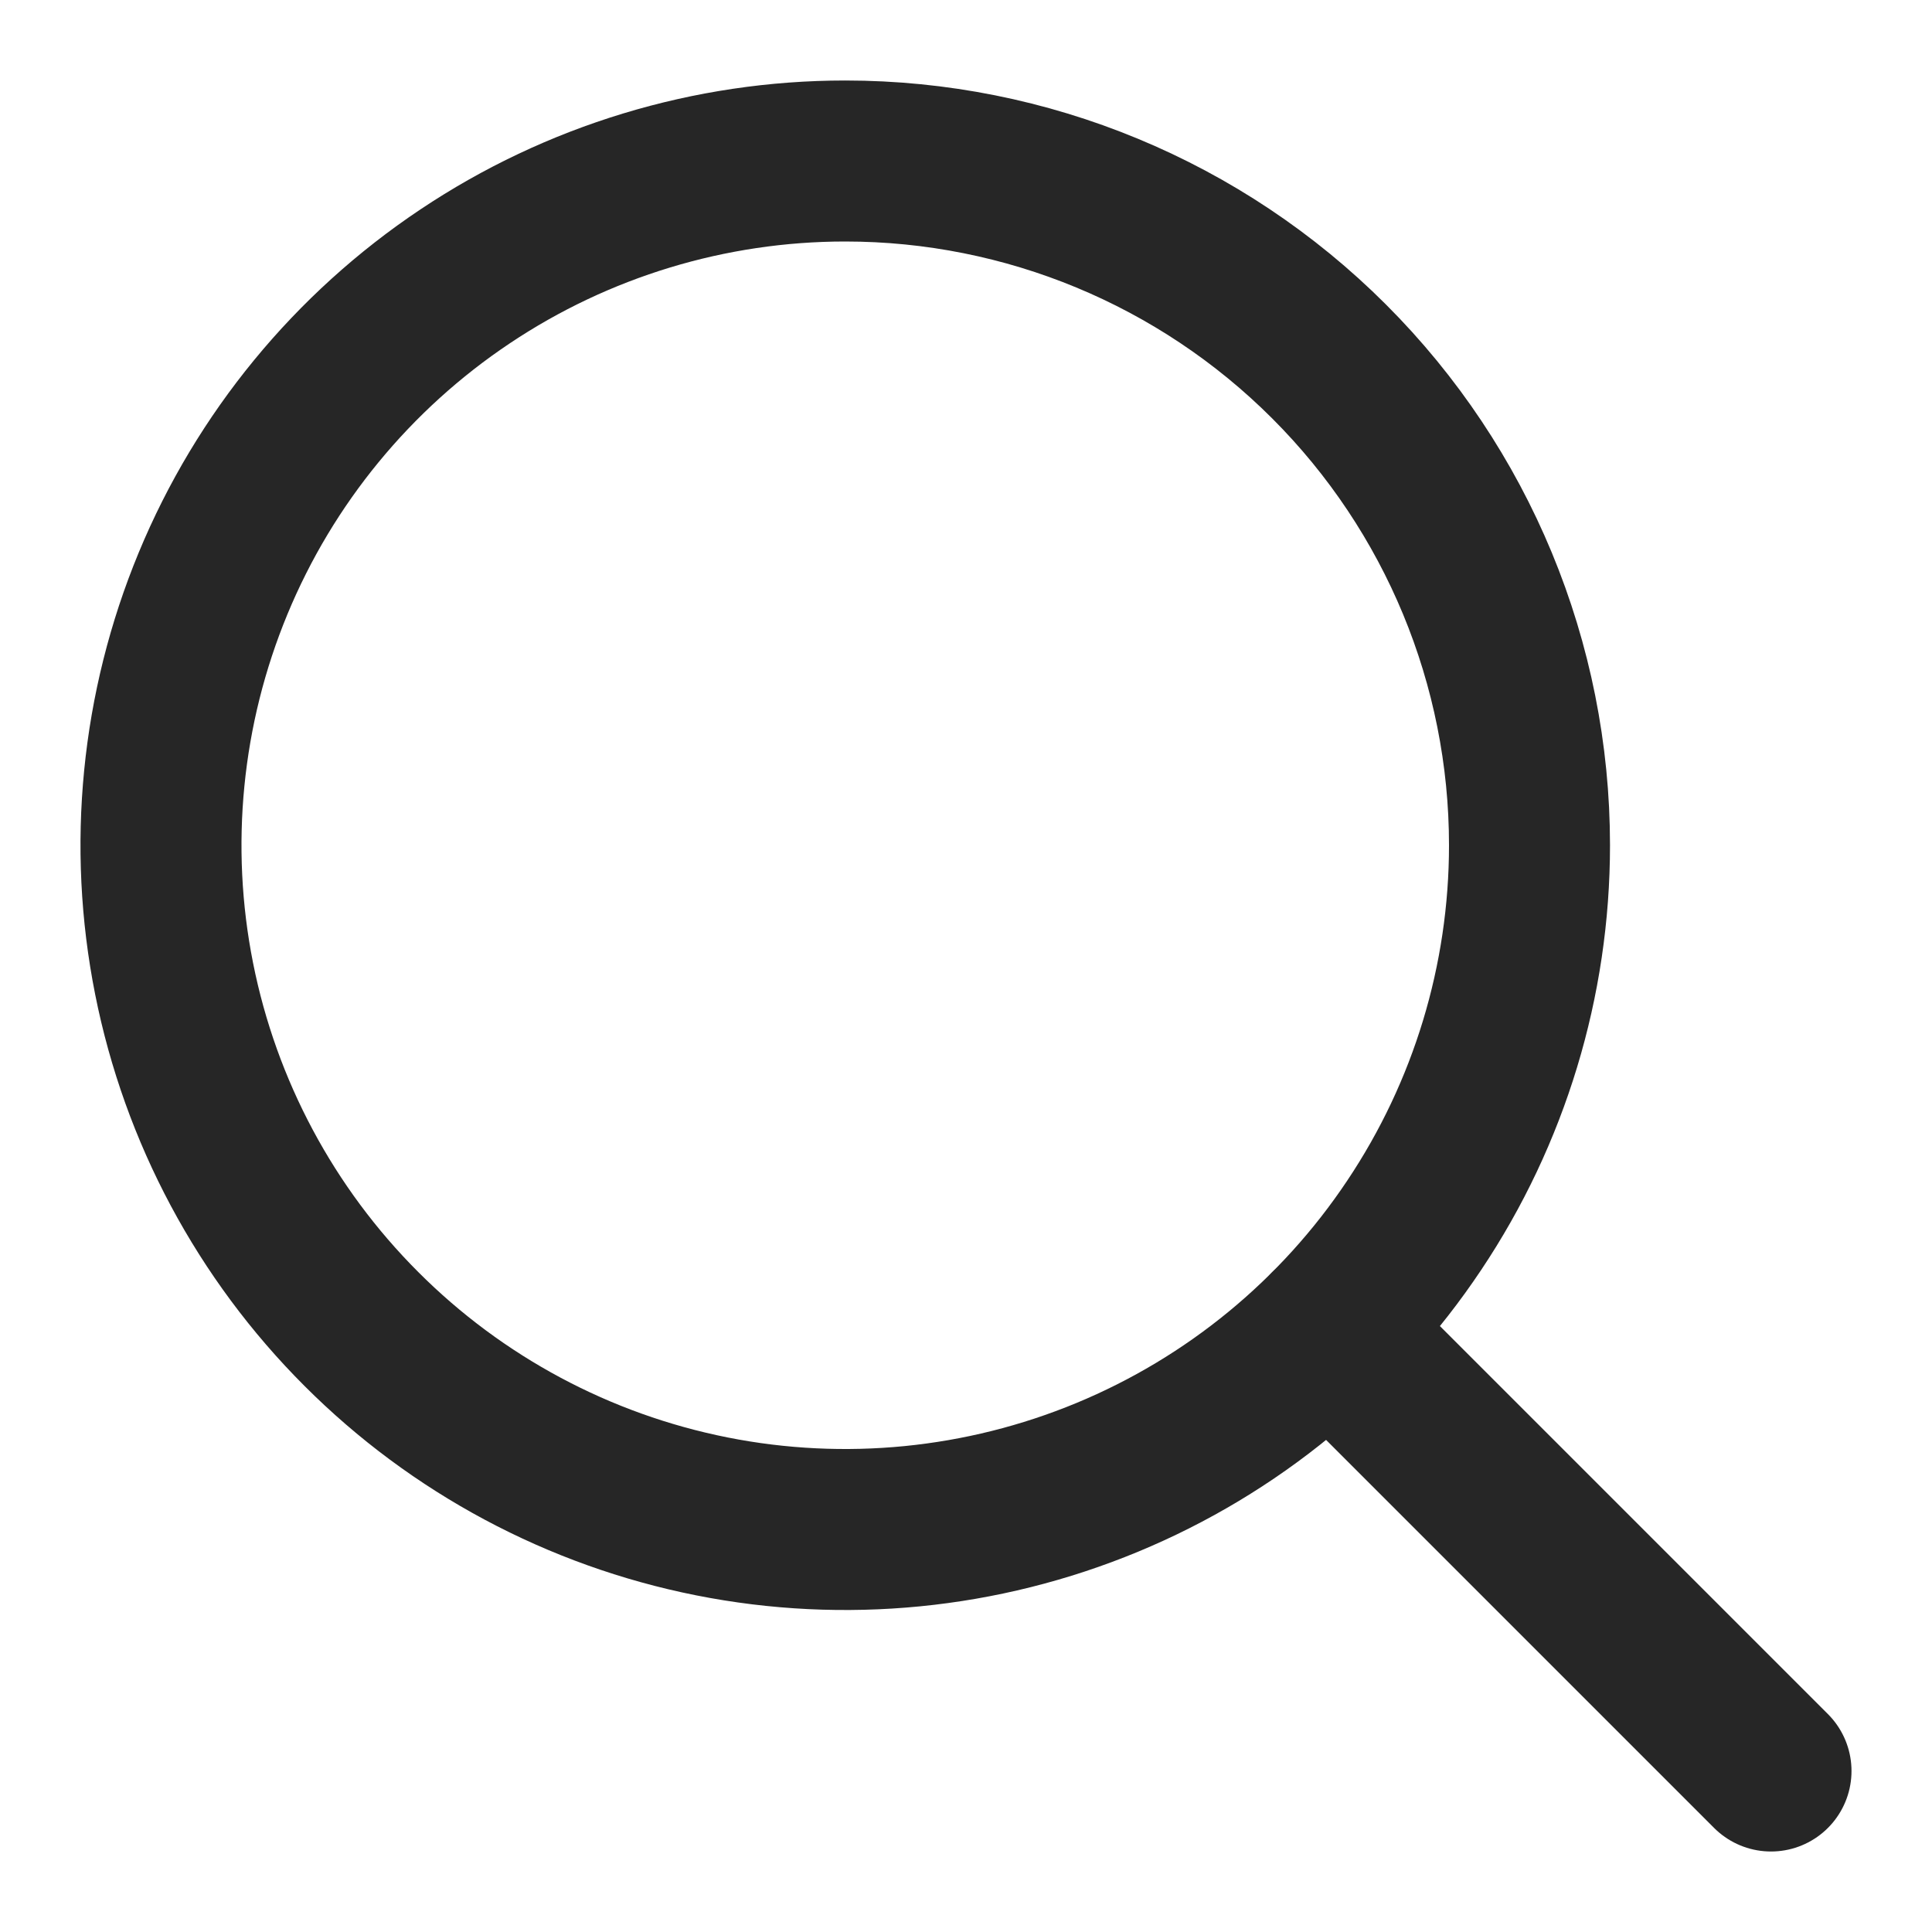
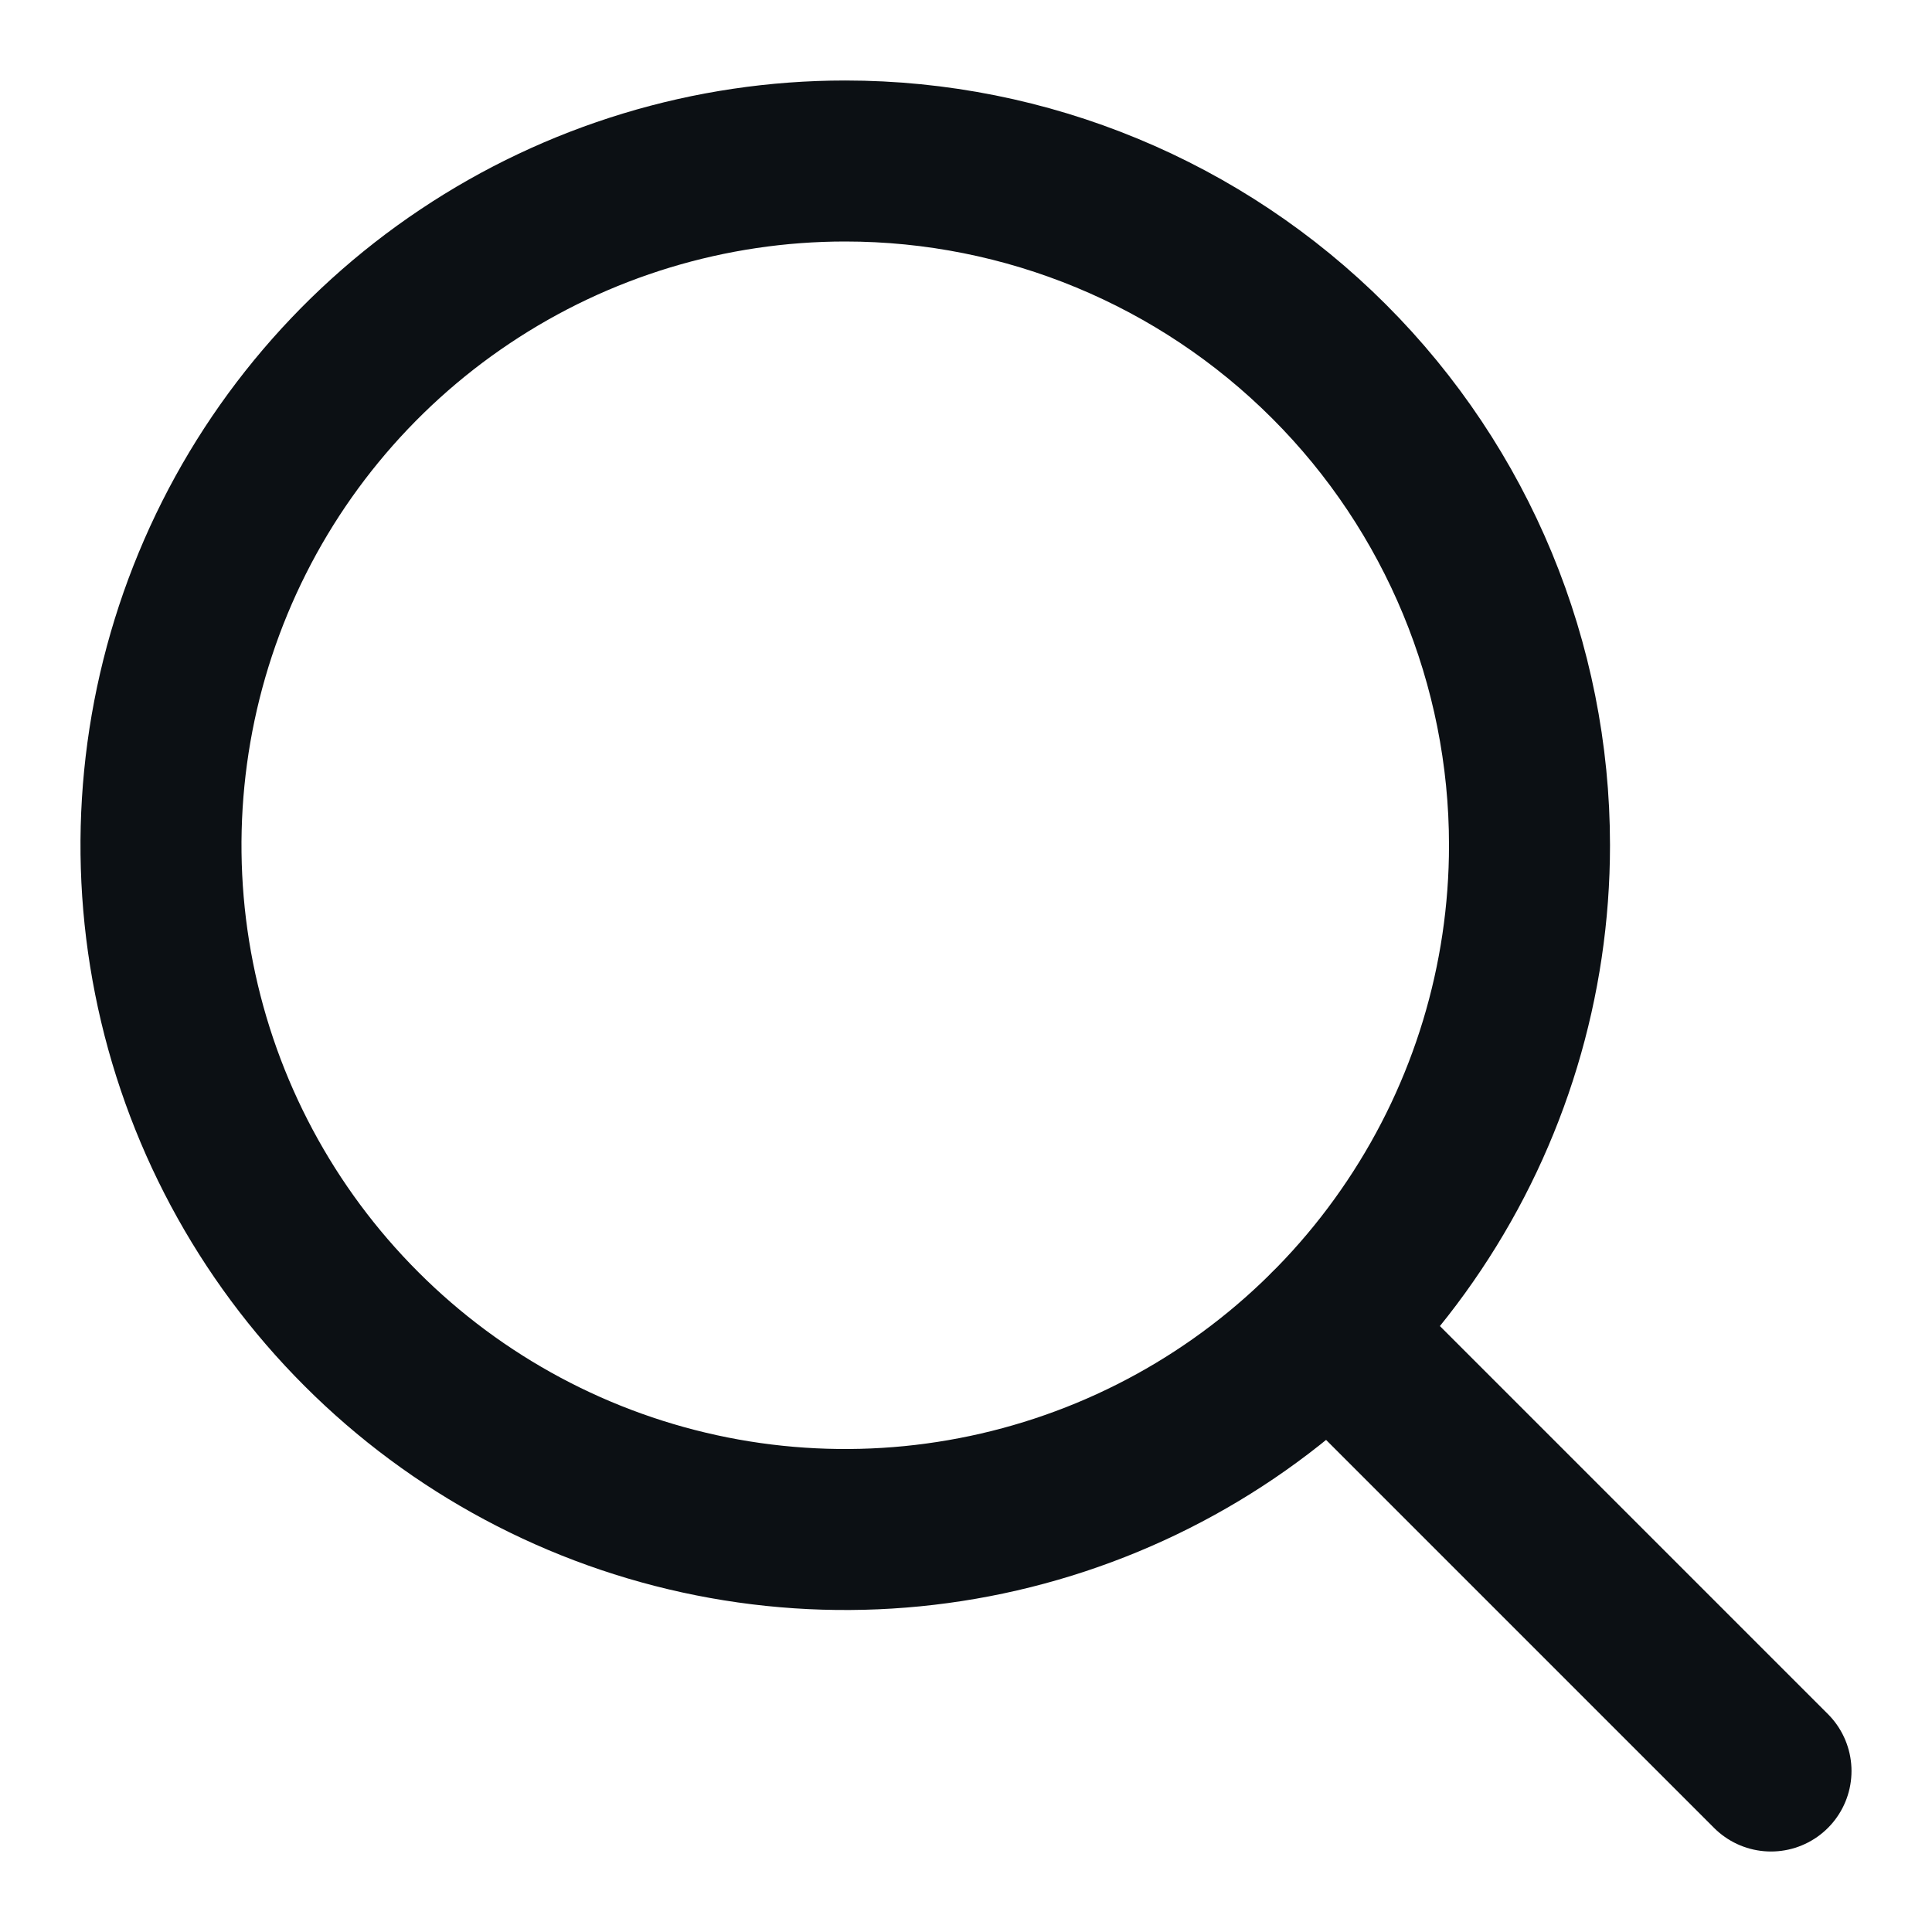
<svg xmlns="http://www.w3.org/2000/svg" preserveAspectRatio="none" overflow="visible" style="display: block;" width="24" height="24" viewBox="0 0 24 24" fill="none">
-   <g id="Frame">
-     <path id="Vector" d="M19 10.5C19 12.181 18.502 13.825 17.567 15.222C16.634 16.62 15.306 17.71 13.753 18.353C12.2 18.996 10.491 19.165 8.842 18.837C7.193 18.509 5.678 17.699 4.49 16.51C3.301 15.322 2.491 13.807 2.163 12.158C1.835 10.509 2.004 8.8 2.647 7.247C3.29 5.694 4.38 4.367 5.778 3.433C7.175 2.499 8.819 2 10.5 2C12.754 2 14.916 2.896 16.51 4.49C18.105 6.084 19 8.246 19 10.5Z" stroke="#262626" stroke-width="2" stroke-linecap="round" stroke-linejoin="round" />
-     <path id="Line" d="M16.511 16.511L22 22" stroke="#262626" stroke-width="2" stroke-linecap="round" stroke-linejoin="round" />
+   <g id="Img - TÃ¬m kiáº¿m">
+     <path id="Vector" d="M19 10.5C19 12.181 18.502 13.825 17.567 15.222C16.634 16.62 15.306 17.71 13.753 18.353C12.2 18.996 10.491 19.165 8.842 18.837C7.193 18.509 5.678 17.699 4.49 16.51C3.301 15.322 2.491 13.807 2.163 12.158C1.835 10.509 2.004 8.8 2.647 7.247C3.29 5.694 4.38 4.367 5.778 3.433C7.175 2.499 8.819 2 10.5 2C12.754 2 14.916 2.896 16.51 4.49C18.105 6.084 19 8.246 19 10.5Z" stroke="#0C1014" stroke-width="2" stroke-linecap="round" stroke-linejoin="round" />
+     <path id="Vector_2" d="M16.511 16.511L22 22" stroke="#0C1014" stroke-width="2" stroke-linecap="round" stroke-linejoin="round" />
  </g>
</svg>
